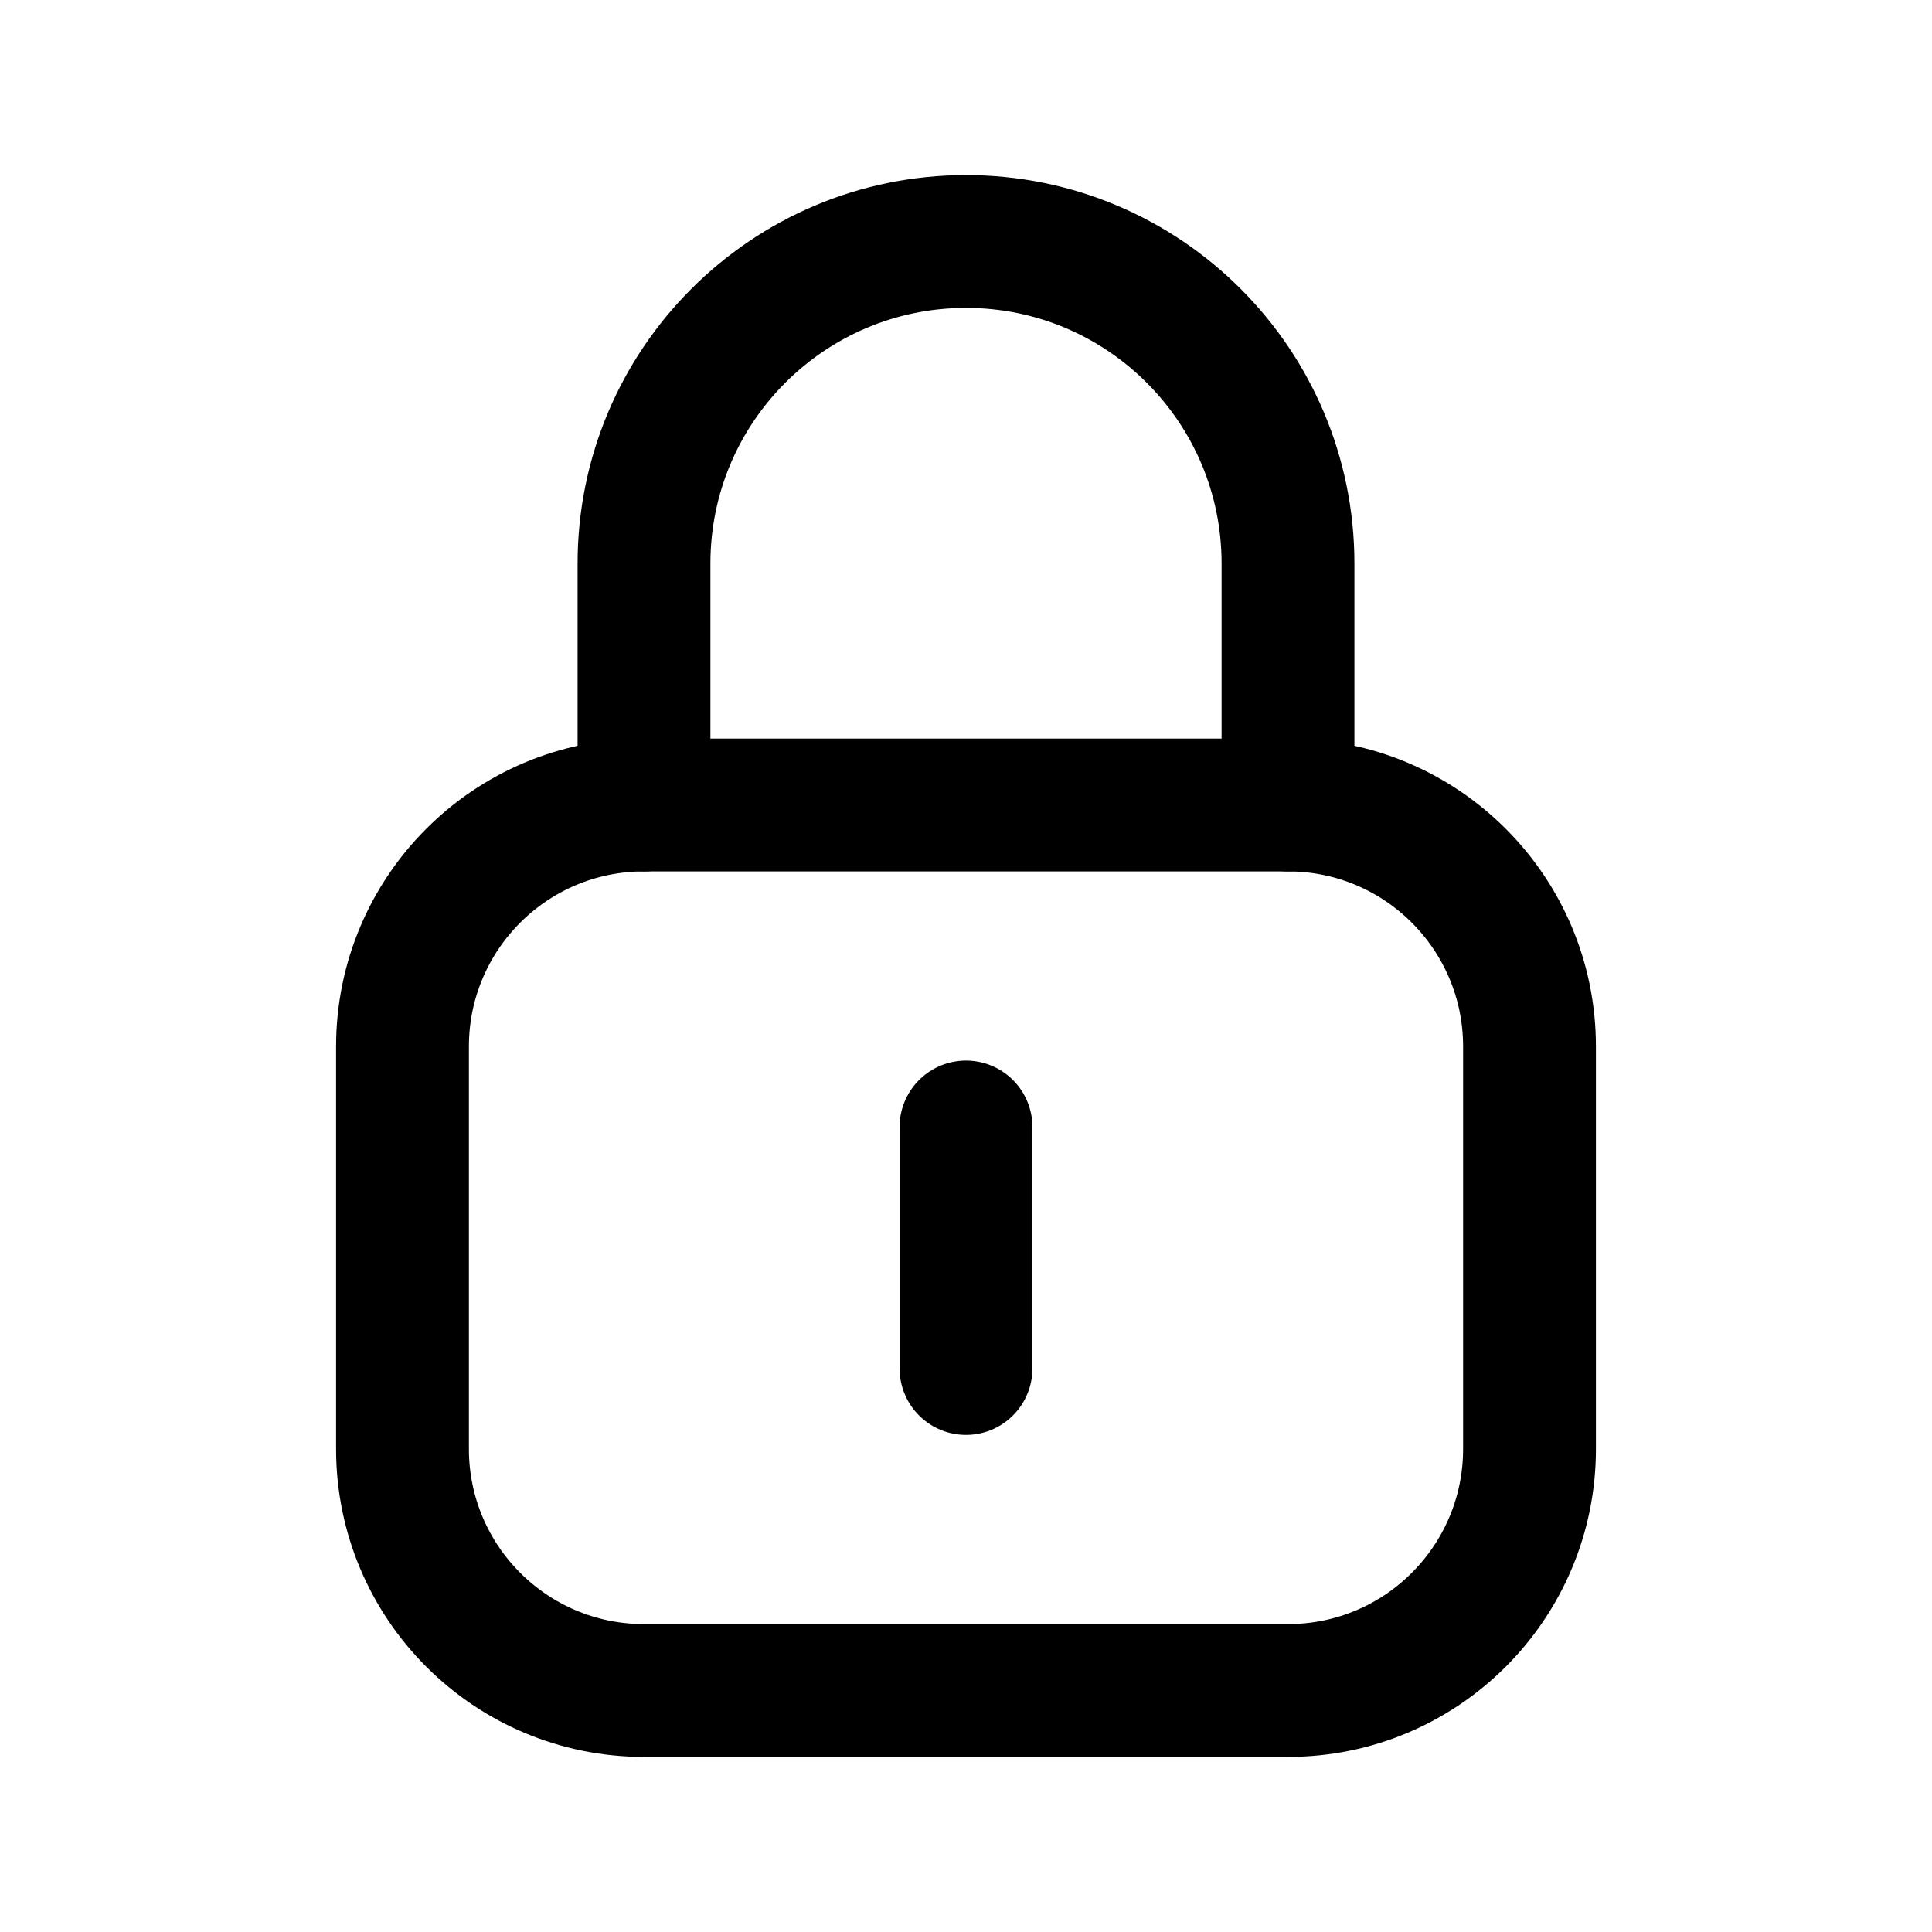
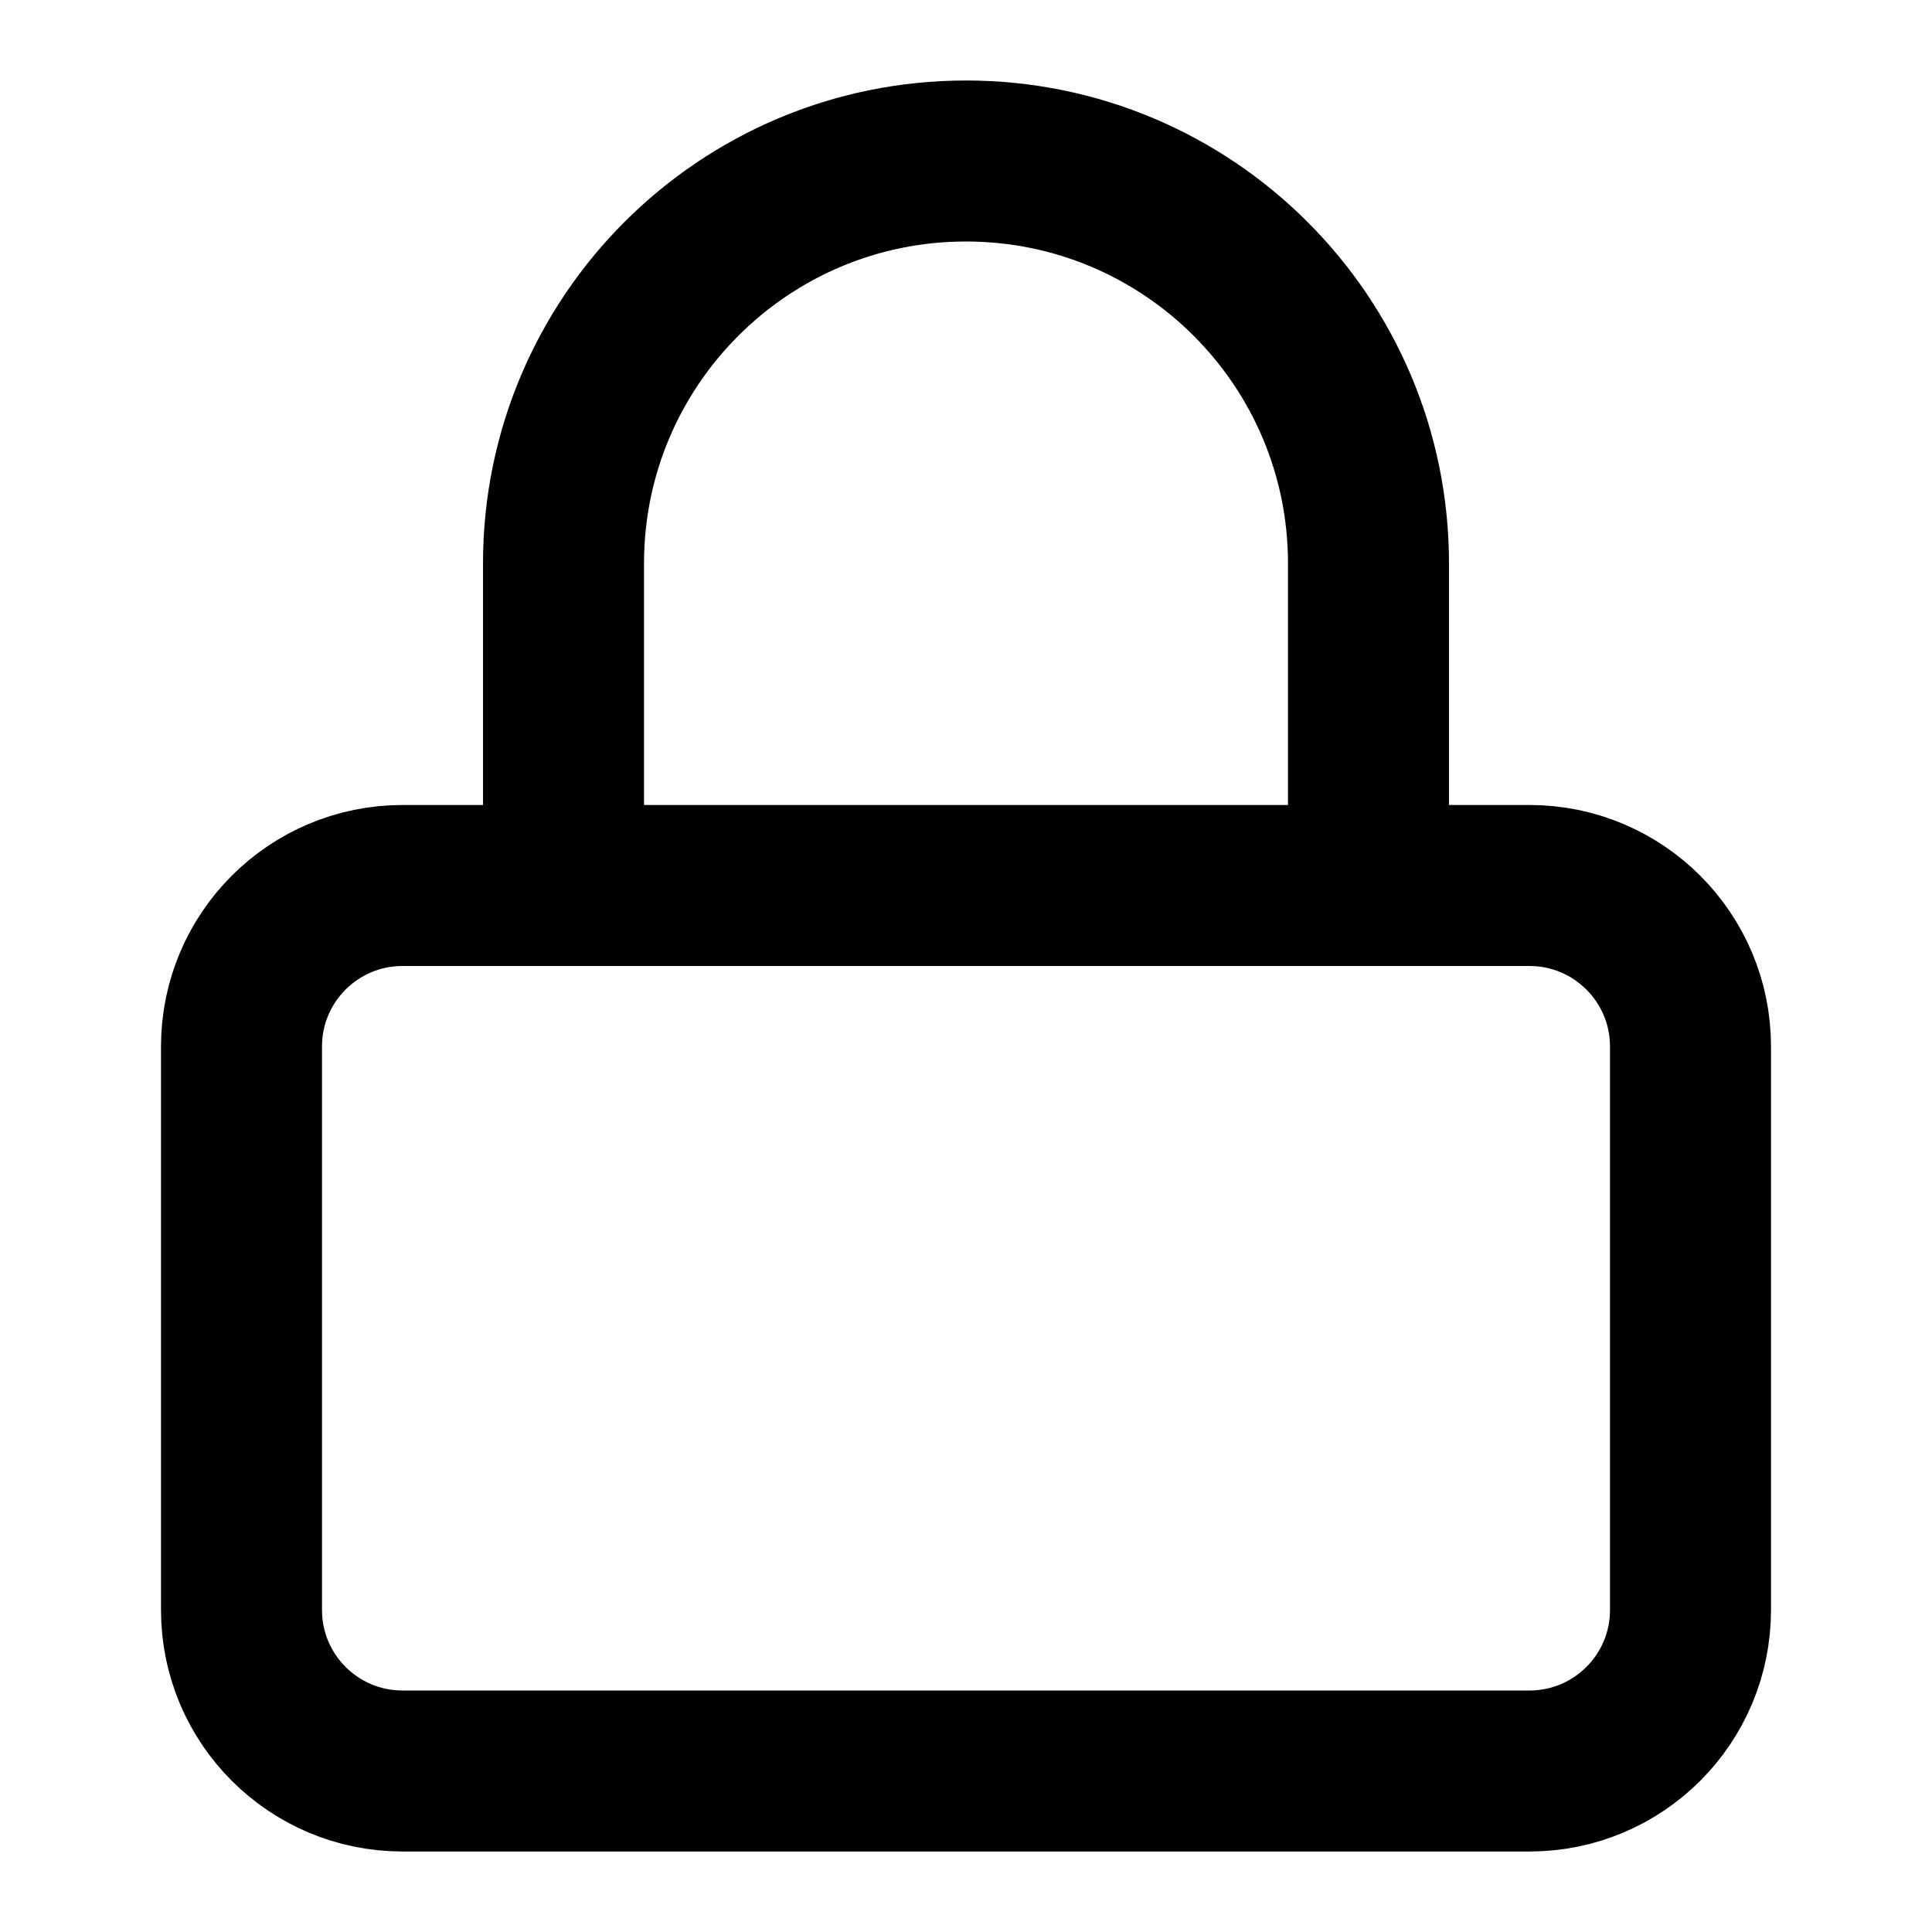
- <svg xmlns="http://www.w3.org/2000/svg" viewBox="0 0 24 24" fill="none" stroke="#000" stroke-width="1.65" stroke-linecap="round" stroke-linejoin="round">
-   <rect x="5" y="10" width="14" height="11" rx="3" />
-   <path d="M8 10V7a4 4 0 0 1 8 0v3M12 14v3" />
+ <svg xmlns="http://www.w3.org/2000/svg" width="24" height="24" viewBox="0 0 24 24" fill="none" stroke="currentColor" stroke-width="2" stroke-linecap="round" stroke-linejoin="round">
+   <rect width="18" height="11" x="3" y="11" rx="2" ry="2" />
+   <path d="M7 11V7a5 5 0 0 1 10 0v4" />
</svg>
